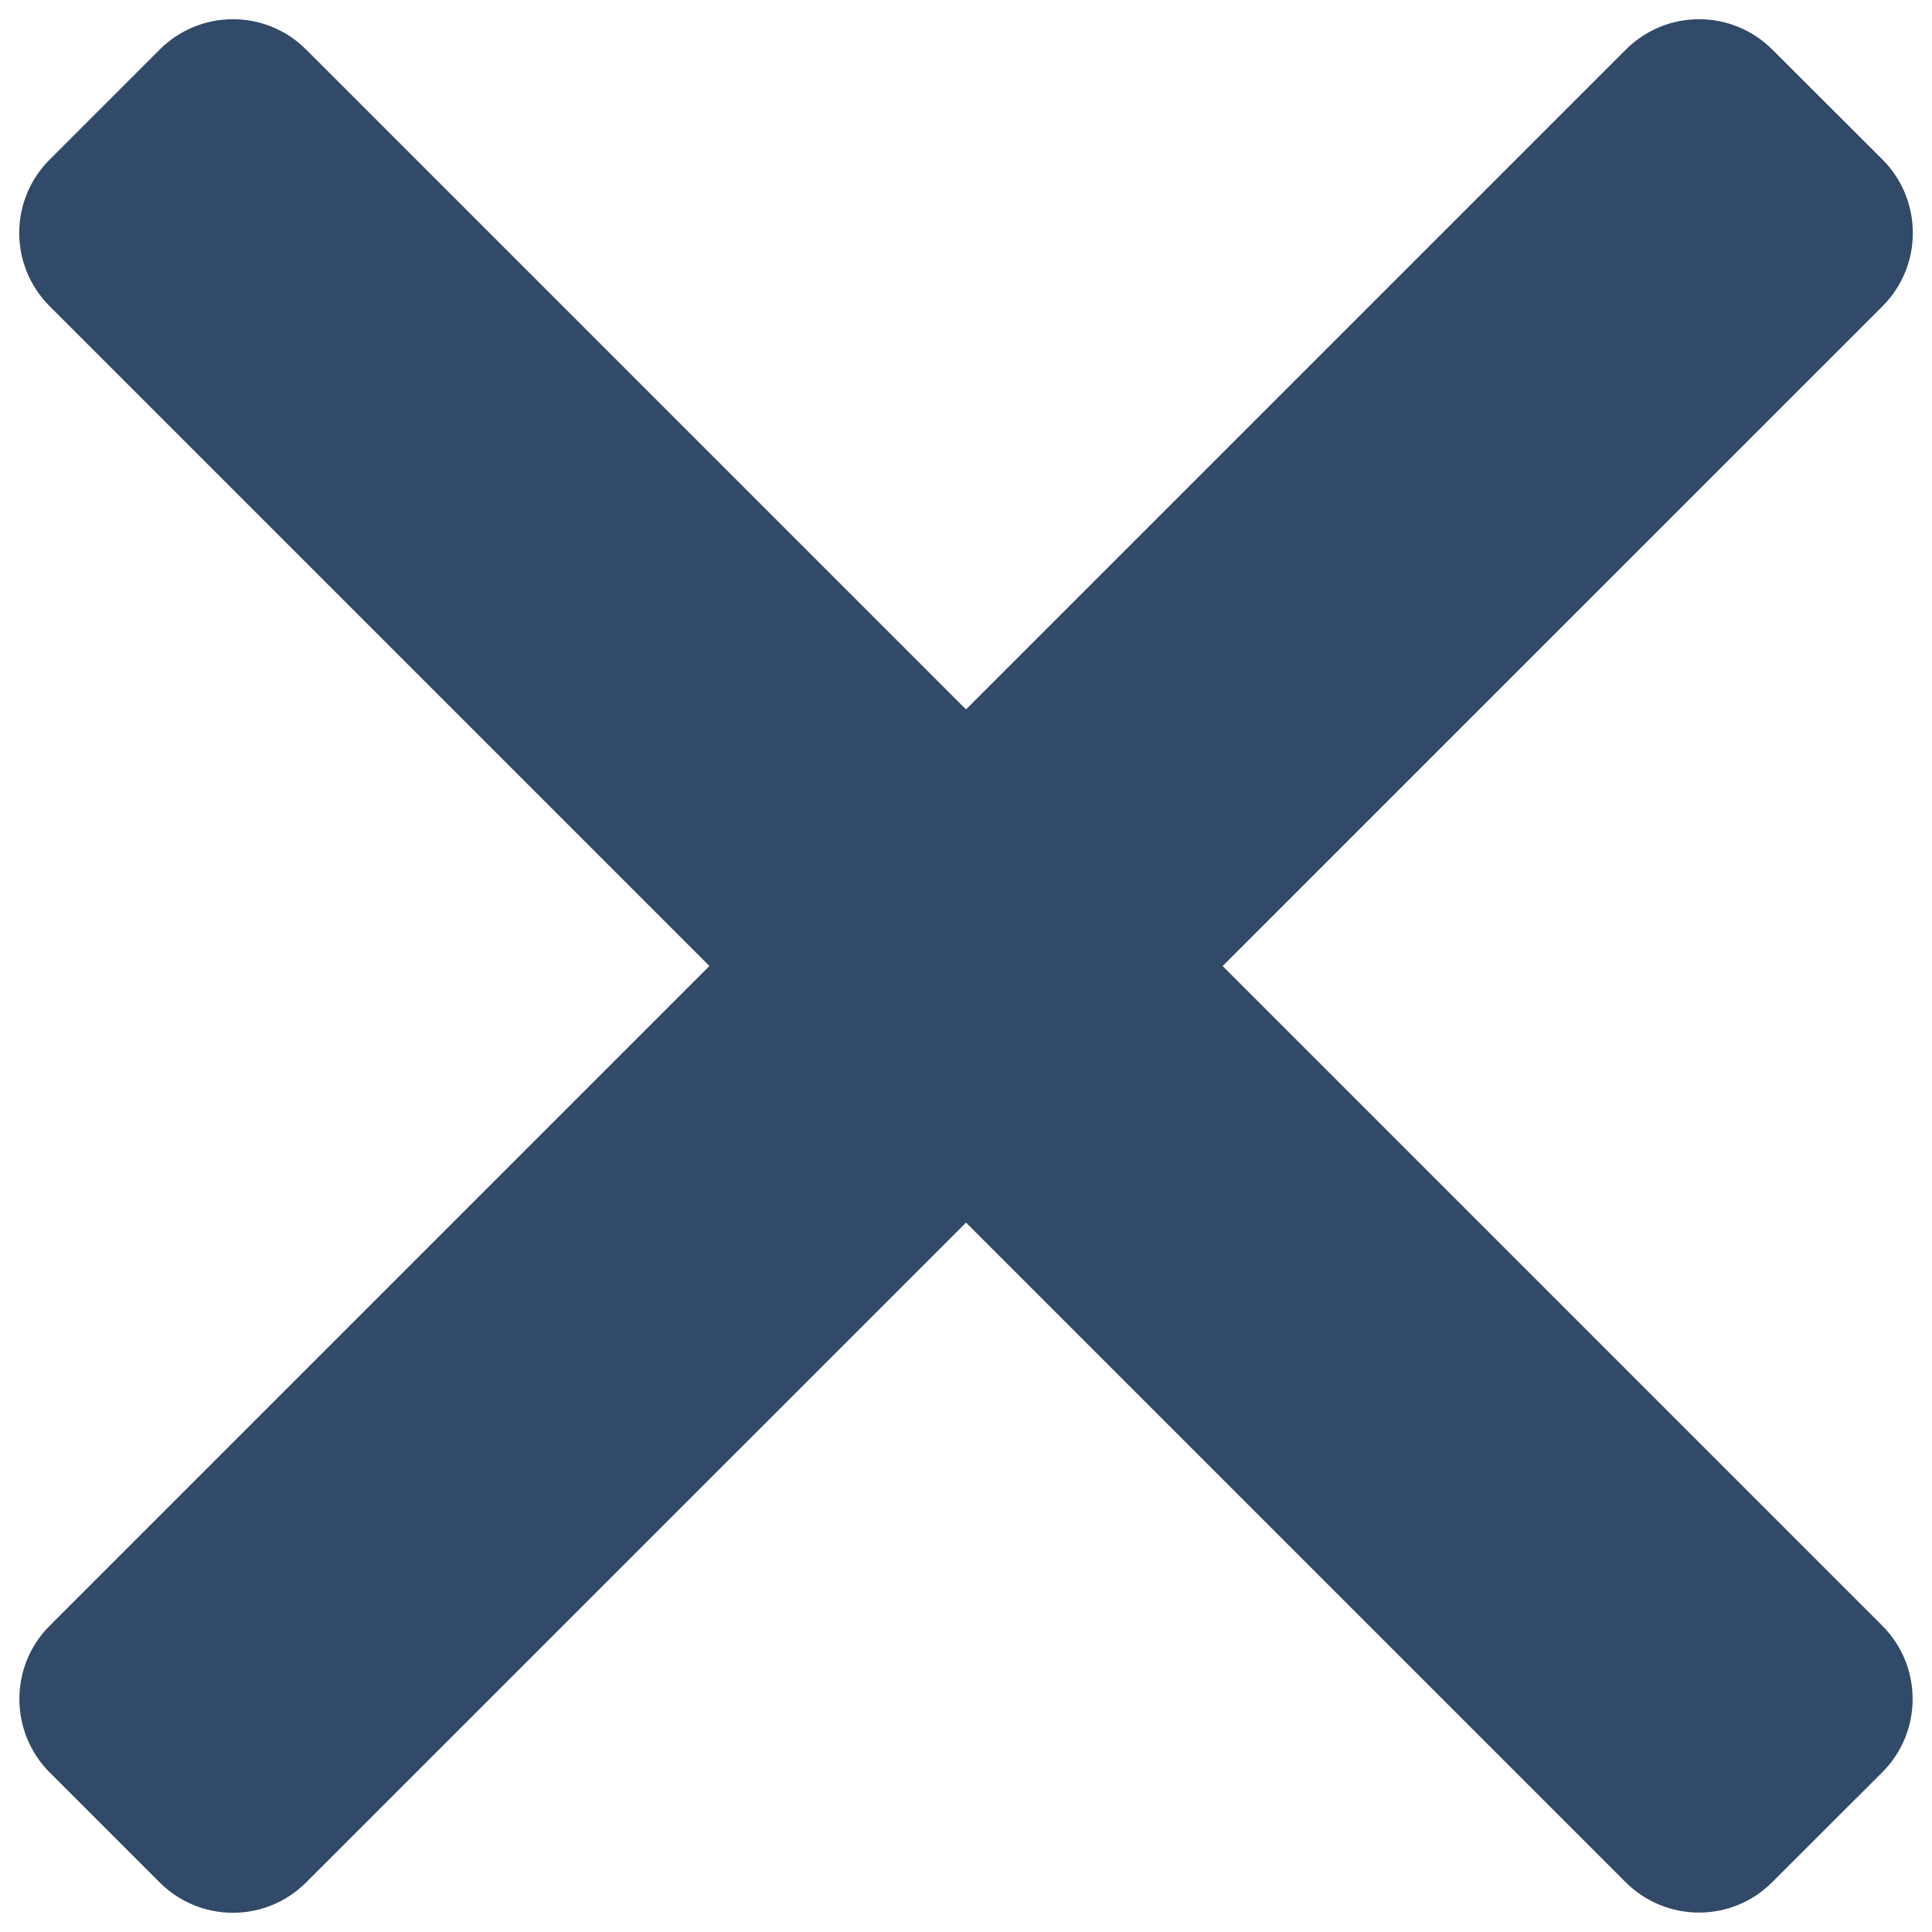
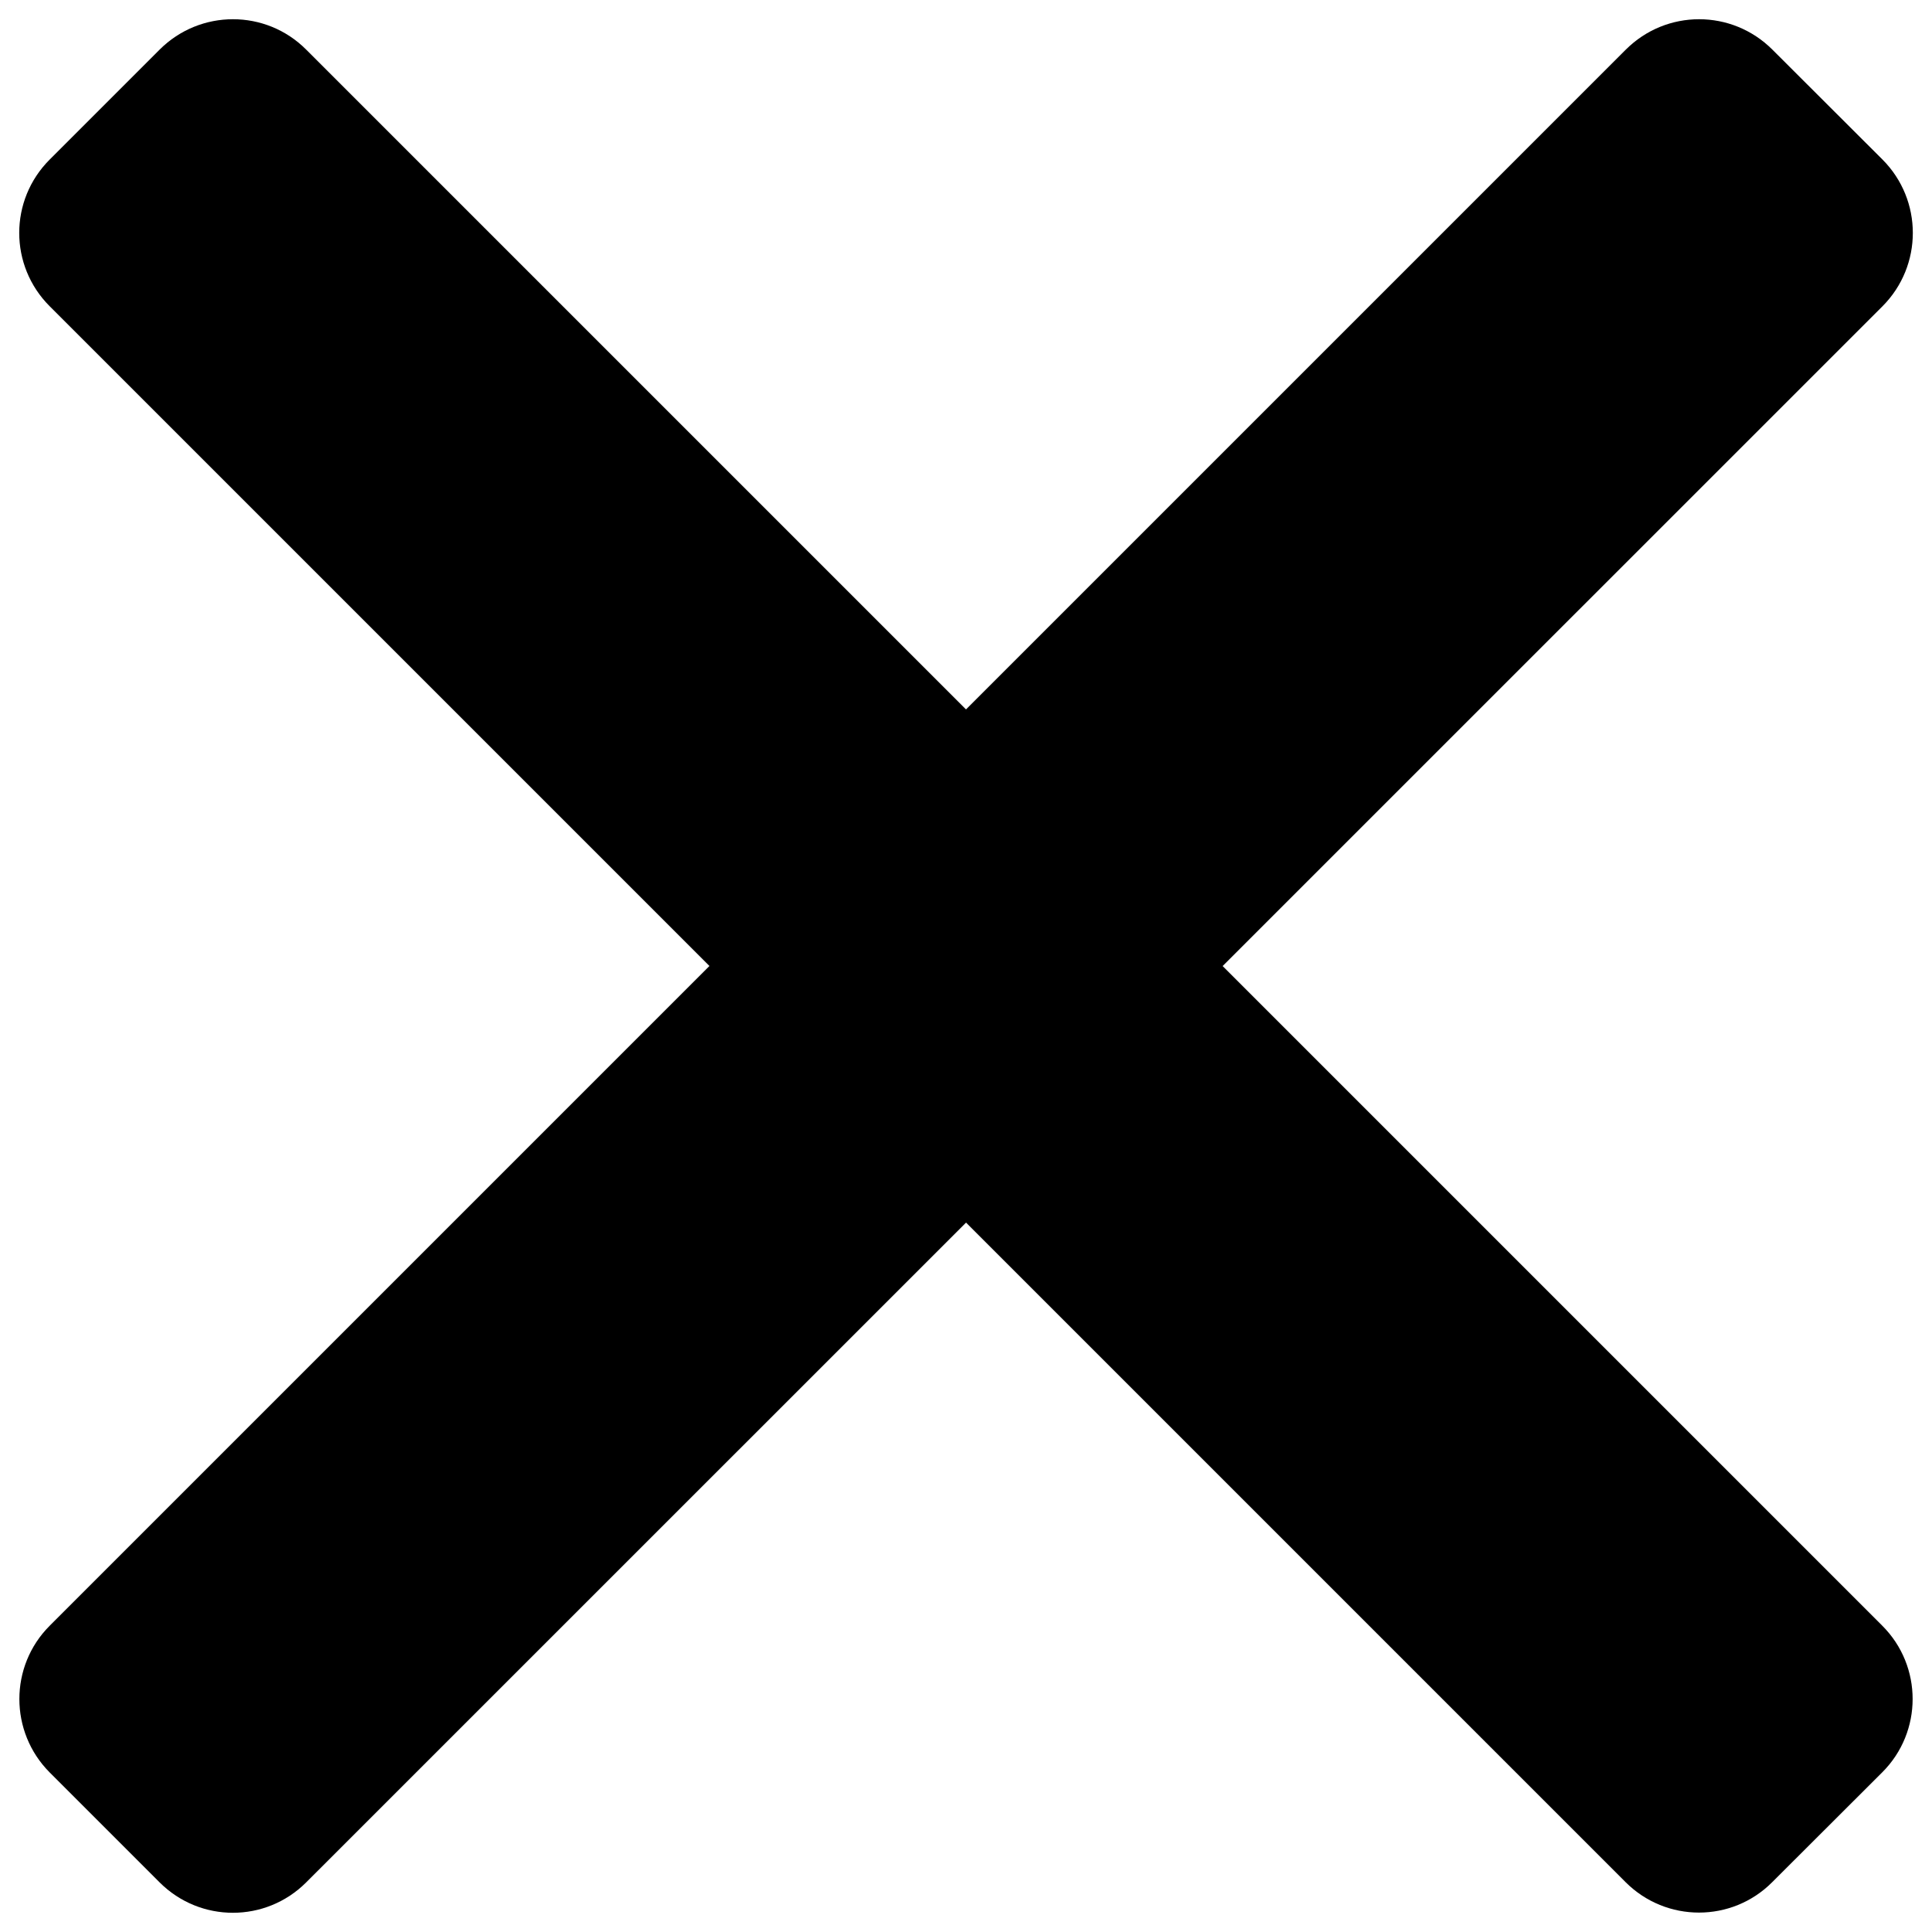
<svg xmlns="http://www.w3.org/2000/svg" version="1.1" x="0px" y="0px" viewBox="0 0 1000 1000" enable-background="new 0 0 1000 1000" xml:space="preserve">
  <g>
-     <path style="fill:#324a69;" d="M25.7,841.5L841.5,25.7c21-21,54.9-21,75.9,0l57,56.9c20.9,21,20.9,54.9,0,75.9L158.5,974.3c-21,21-54.9,21-75.9,0l-56.9-56.9C4.8,896.4,4.8,862.4,25.7,841.5z" />
-     <path style="fill:#324a69;" d="M158.5,25.7l815.8,815.8c20.9,20.9,20.9,54.9,0,75.8l-57,56.9c-20.9,21-54.9,21-75.9,0L25.7,158.5c-21-21-21-54.9,0-75.9l56.9-56.9C103.6,4.7,137.6,4.7,158.5,25.7z" />
+     <path style="fill:black;" d="M25.7,841.5L841.5,25.7c21-21,54.9-21,75.9,0l57,56.9c20.9,21,20.9,54.9,0,75.9L158.5,974.3c-21,21-54.9,21-75.9,0l-56.9-56.9C4.8,896.4,4.8,862.4,25.7,841.5z" />
+     <path style="fill:black;" d="M158.5,25.7l815.8,815.8c20.9,20.9,20.9,54.9,0,75.8l-57,56.9c-20.9,21-54.9,21-75.9,0L25.7,158.5c-21-21-21-54.9,0-75.9l56.9-56.9C103.6,4.7,137.6,4.7,158.5,25.7z" />
  </g>
</svg>
